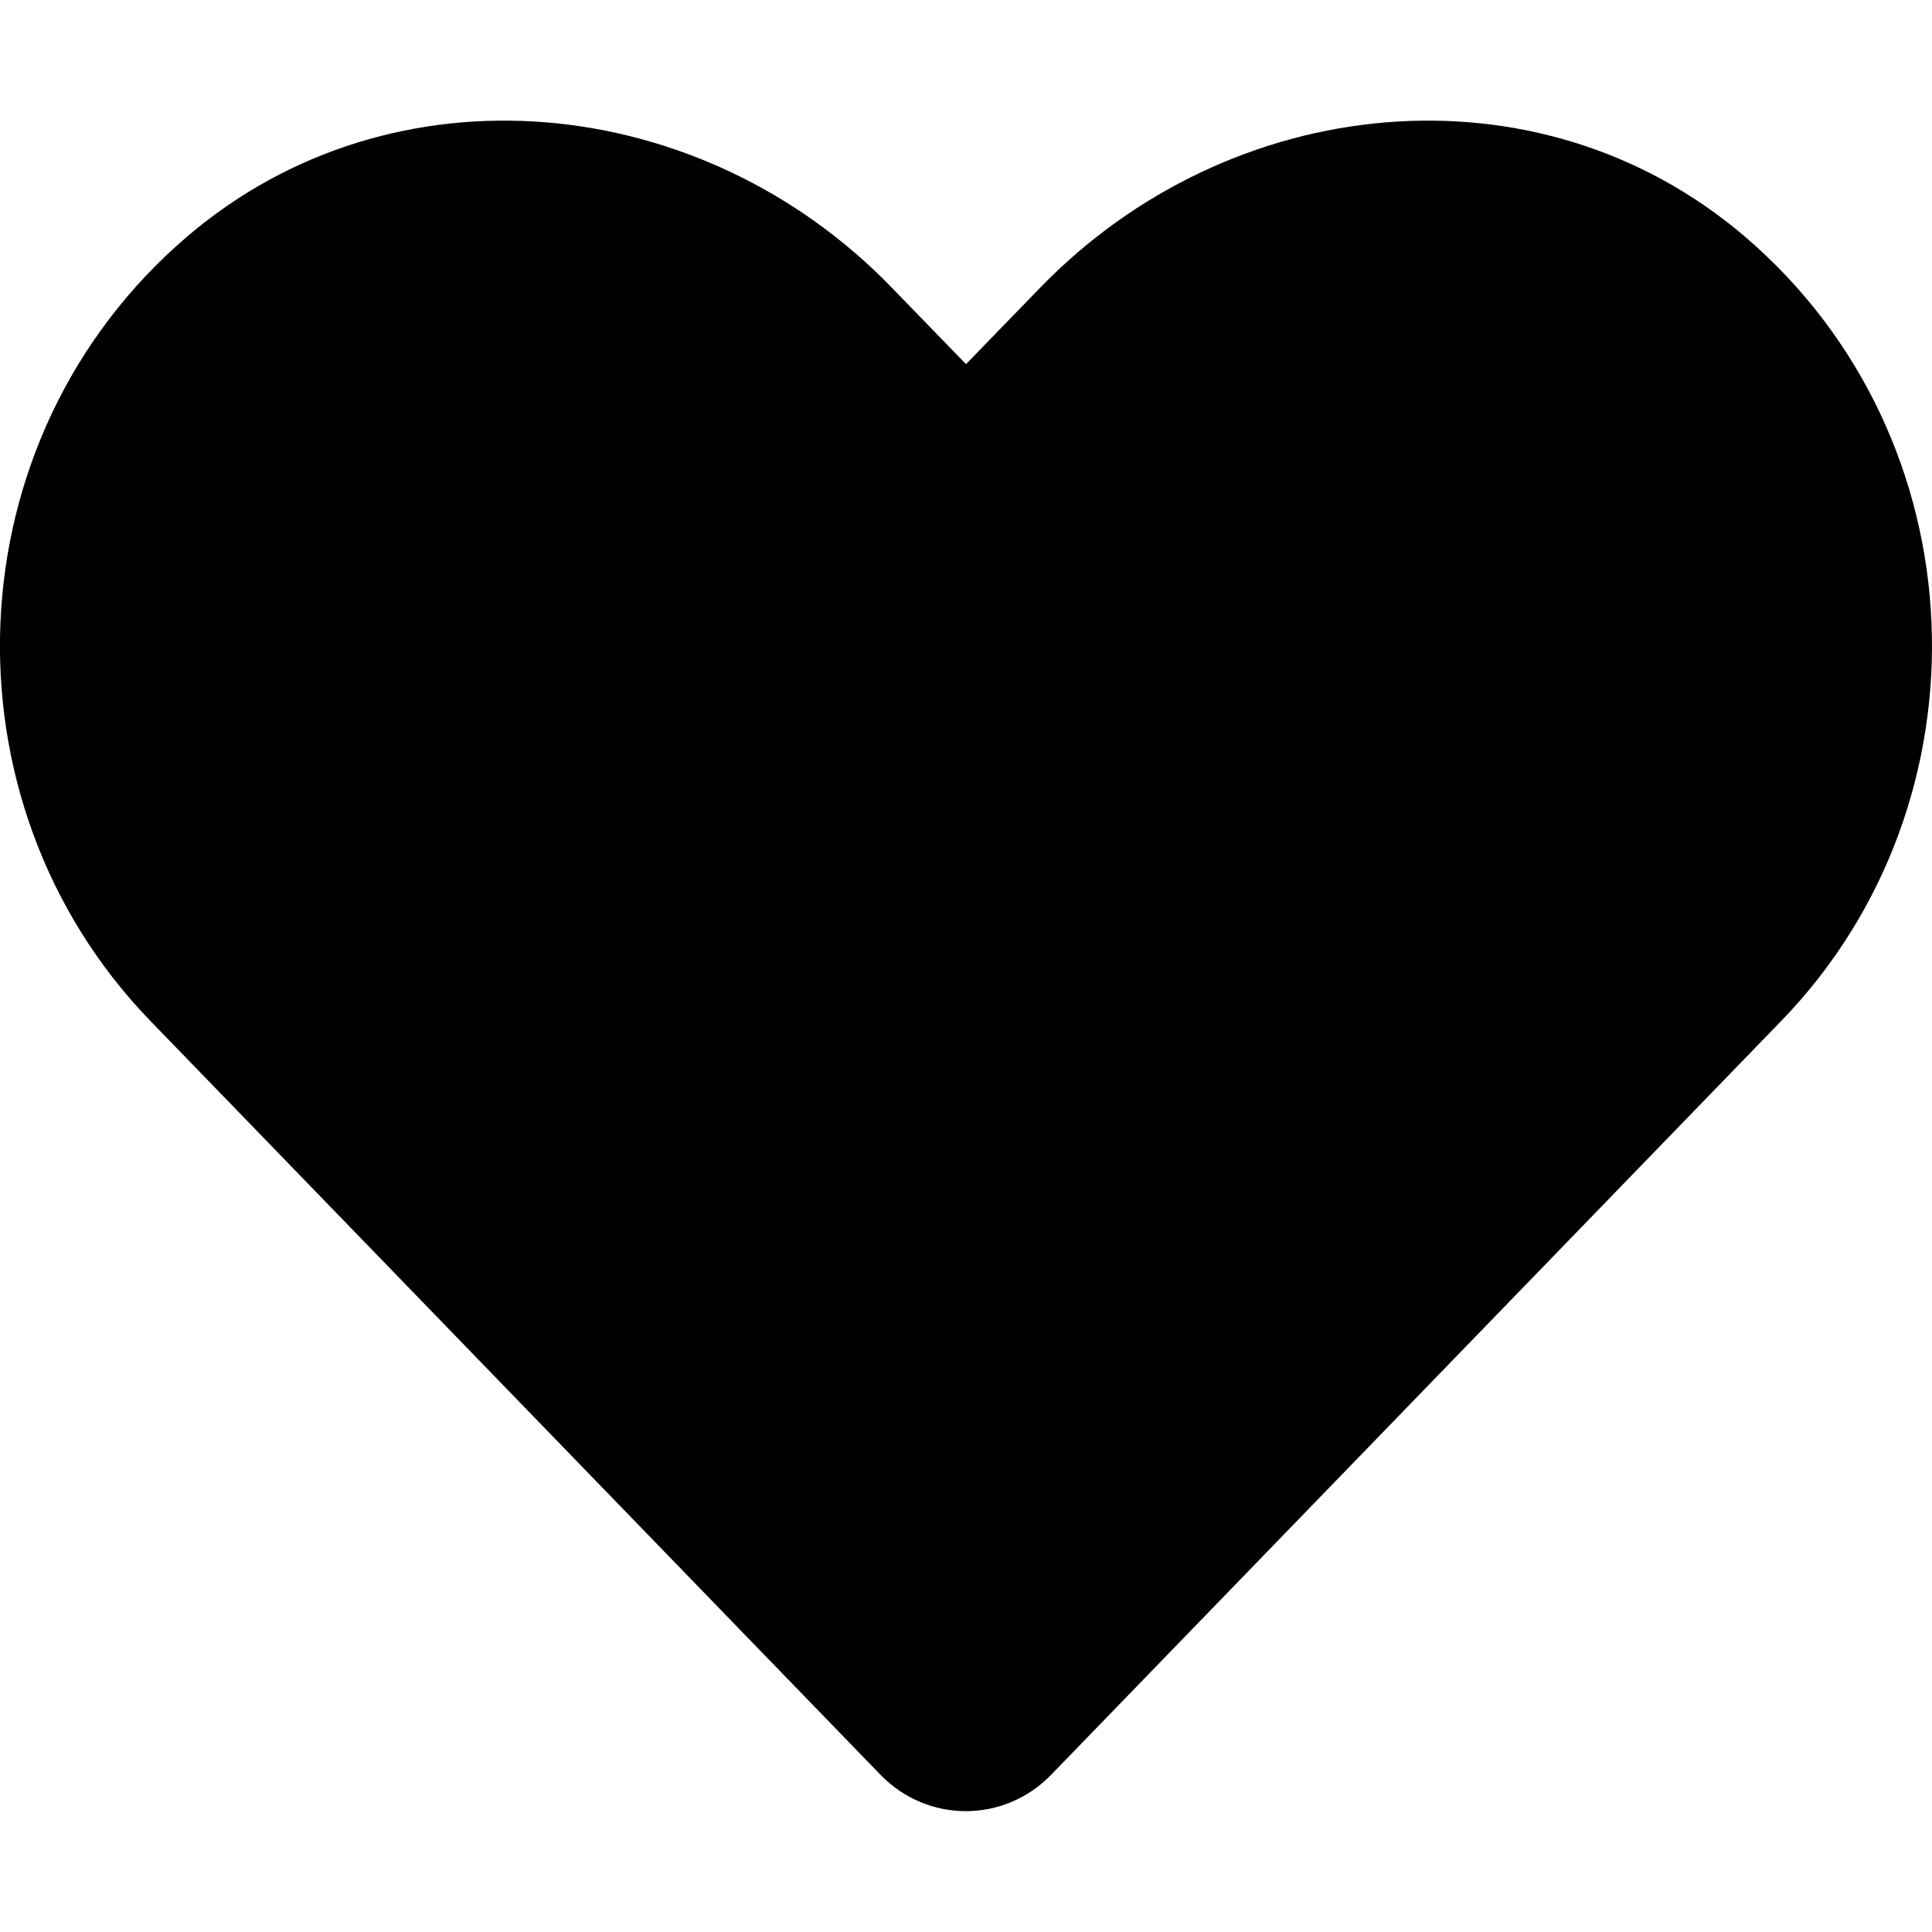
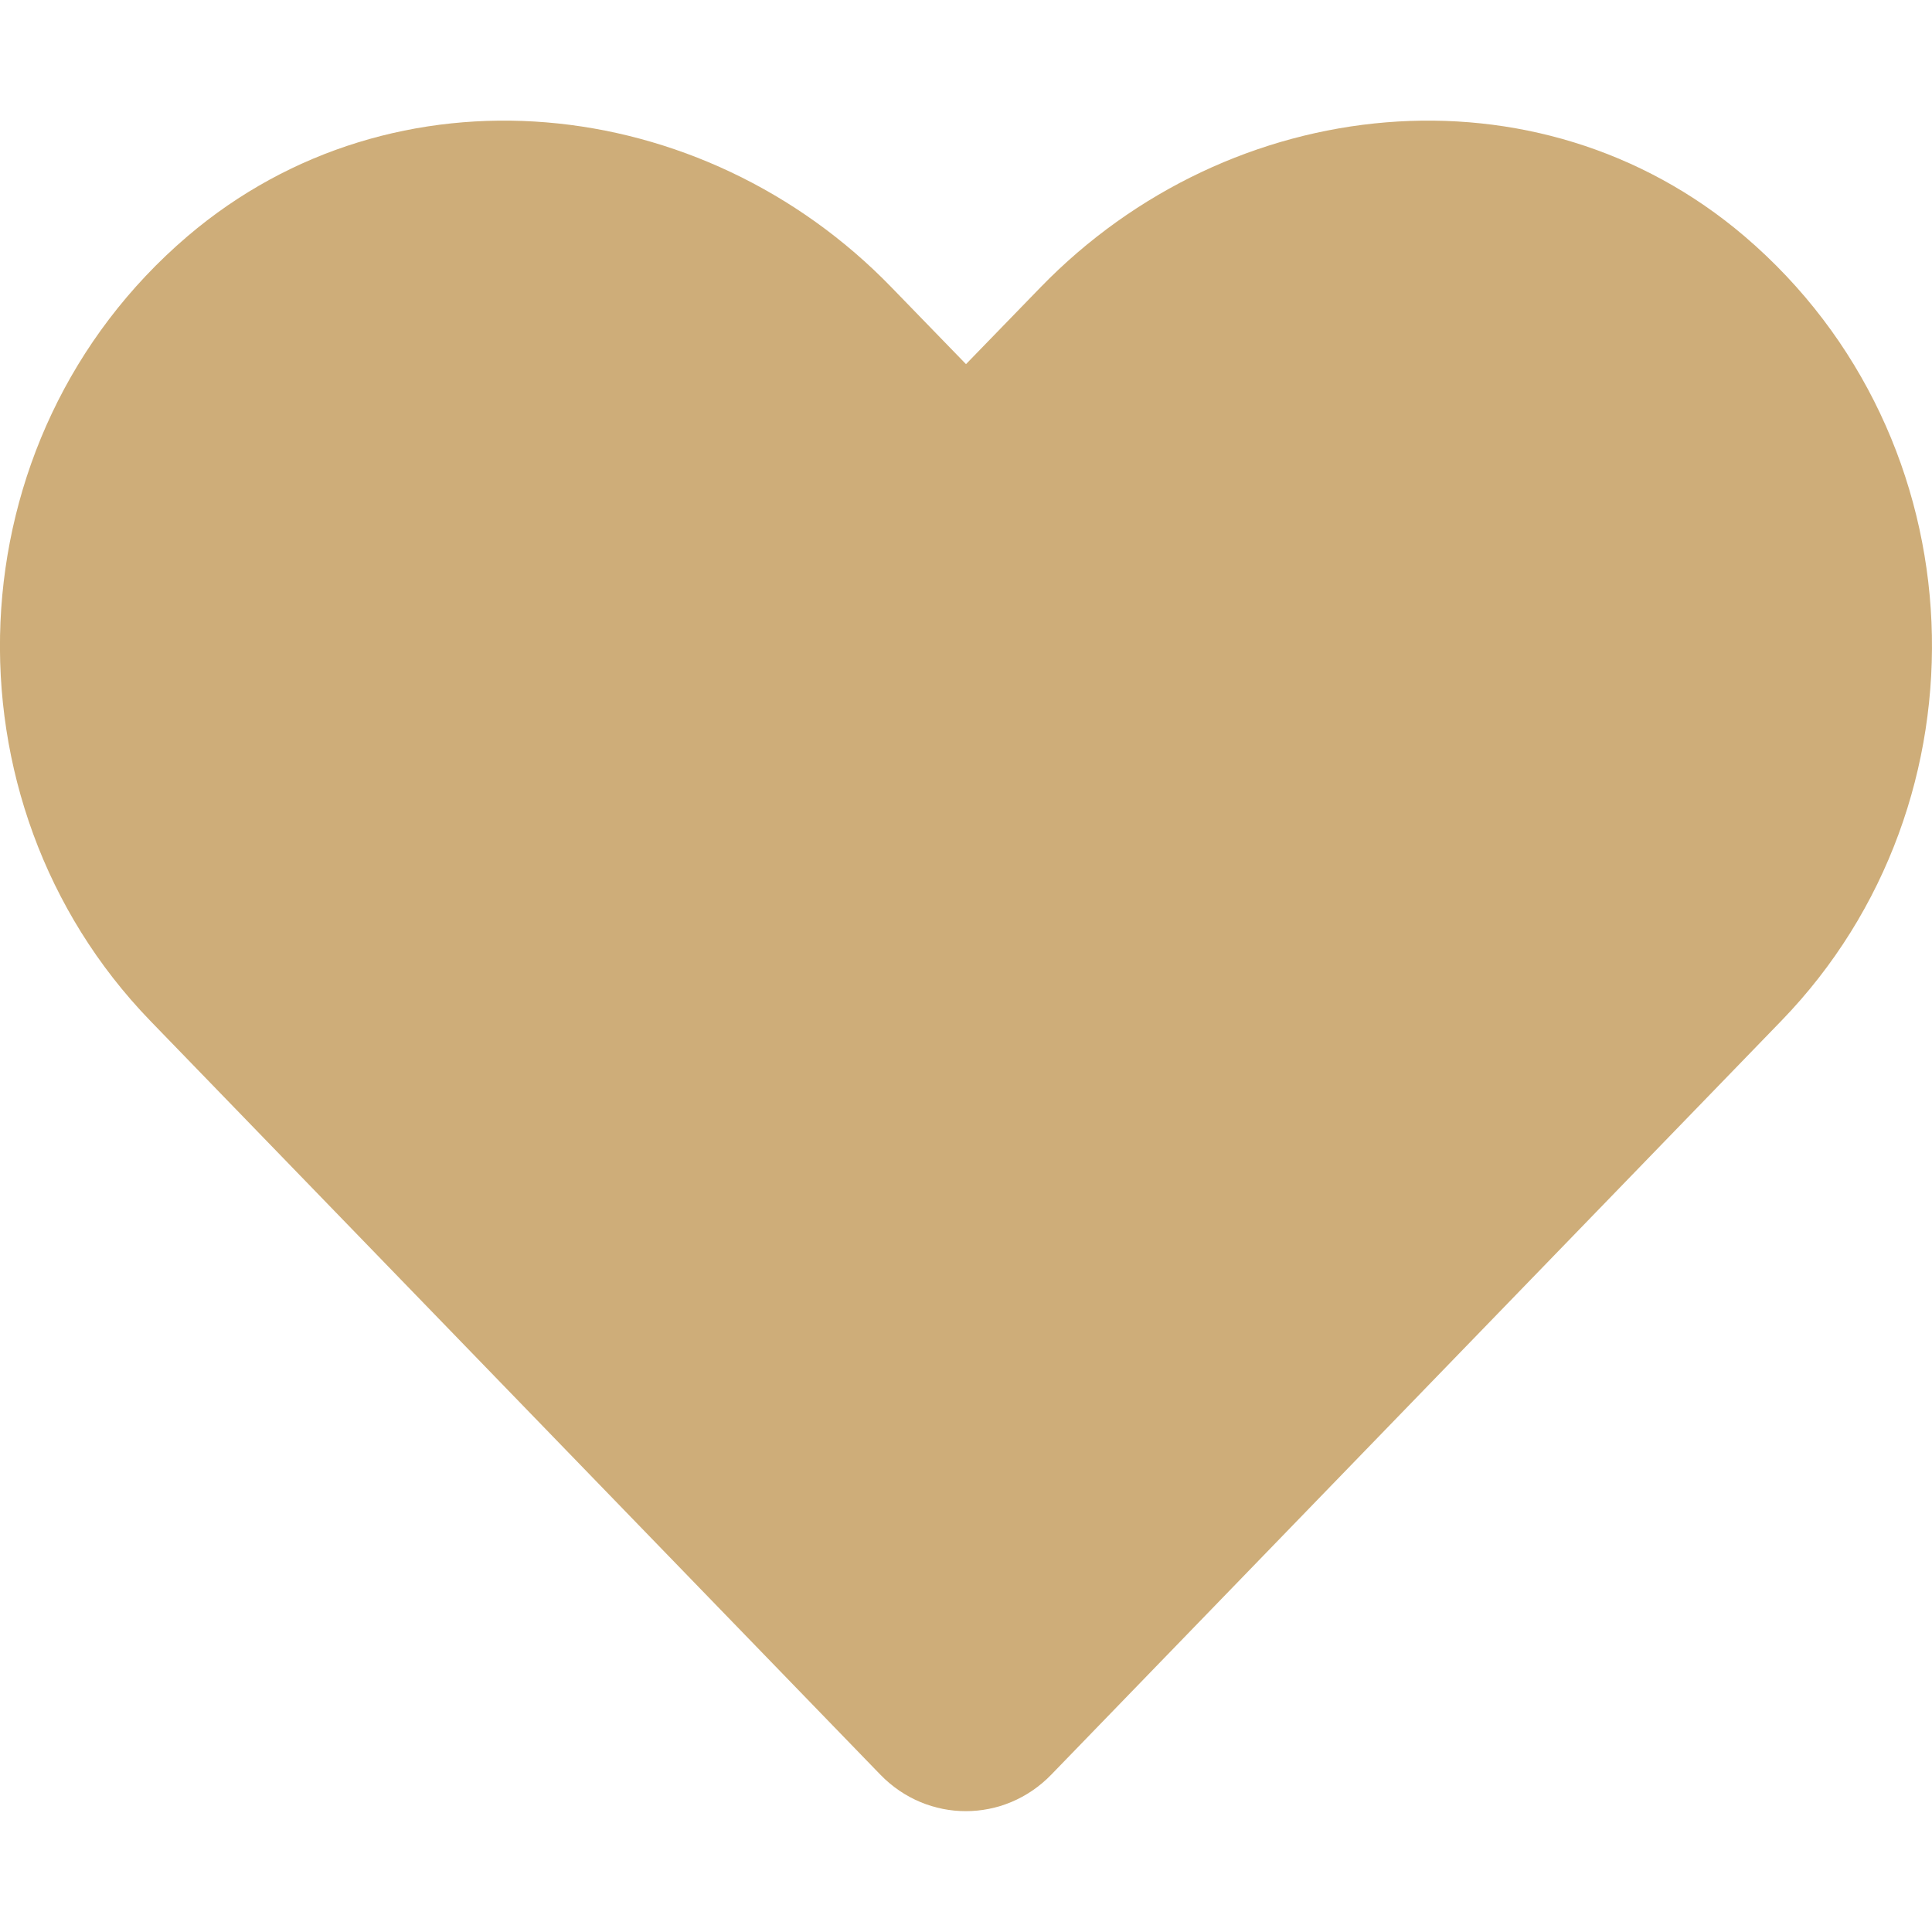
<svg xmlns="http://www.w3.org/2000/svg" viewBox="0 0 512 512">
-   <path d="M462.3 62.6C407.5 15.9 326 24.3 275.7 76.2L256 96.5l-19.7-20.3C186.1 24.3 104.5 15.9 49.7 62.6c-62.8 53.6-66.1 149.8-9.9 207.9l193.5 199.8c12.5 12.9 32.8 12.9 45.3 0l193.5-199.8c56.3-58.1 53-154.3-9.8-207.9z" />
+   <path style="fill:#c29957; opacity:.8" d="M462.3 62.6C407.5 15.9 326 24.3 275.7 76.2L256 96.5l-19.7-20.3C186.1 24.3 104.5 15.9 49.7 62.6c-62.8 53.6-66.1 149.8-9.9 207.9l193.5 199.8c12.5 12.9 32.8 12.9 45.3 0l193.5-199.8c56.3-58.1 53-154.3-9.8-207.9z" />
</svg>
